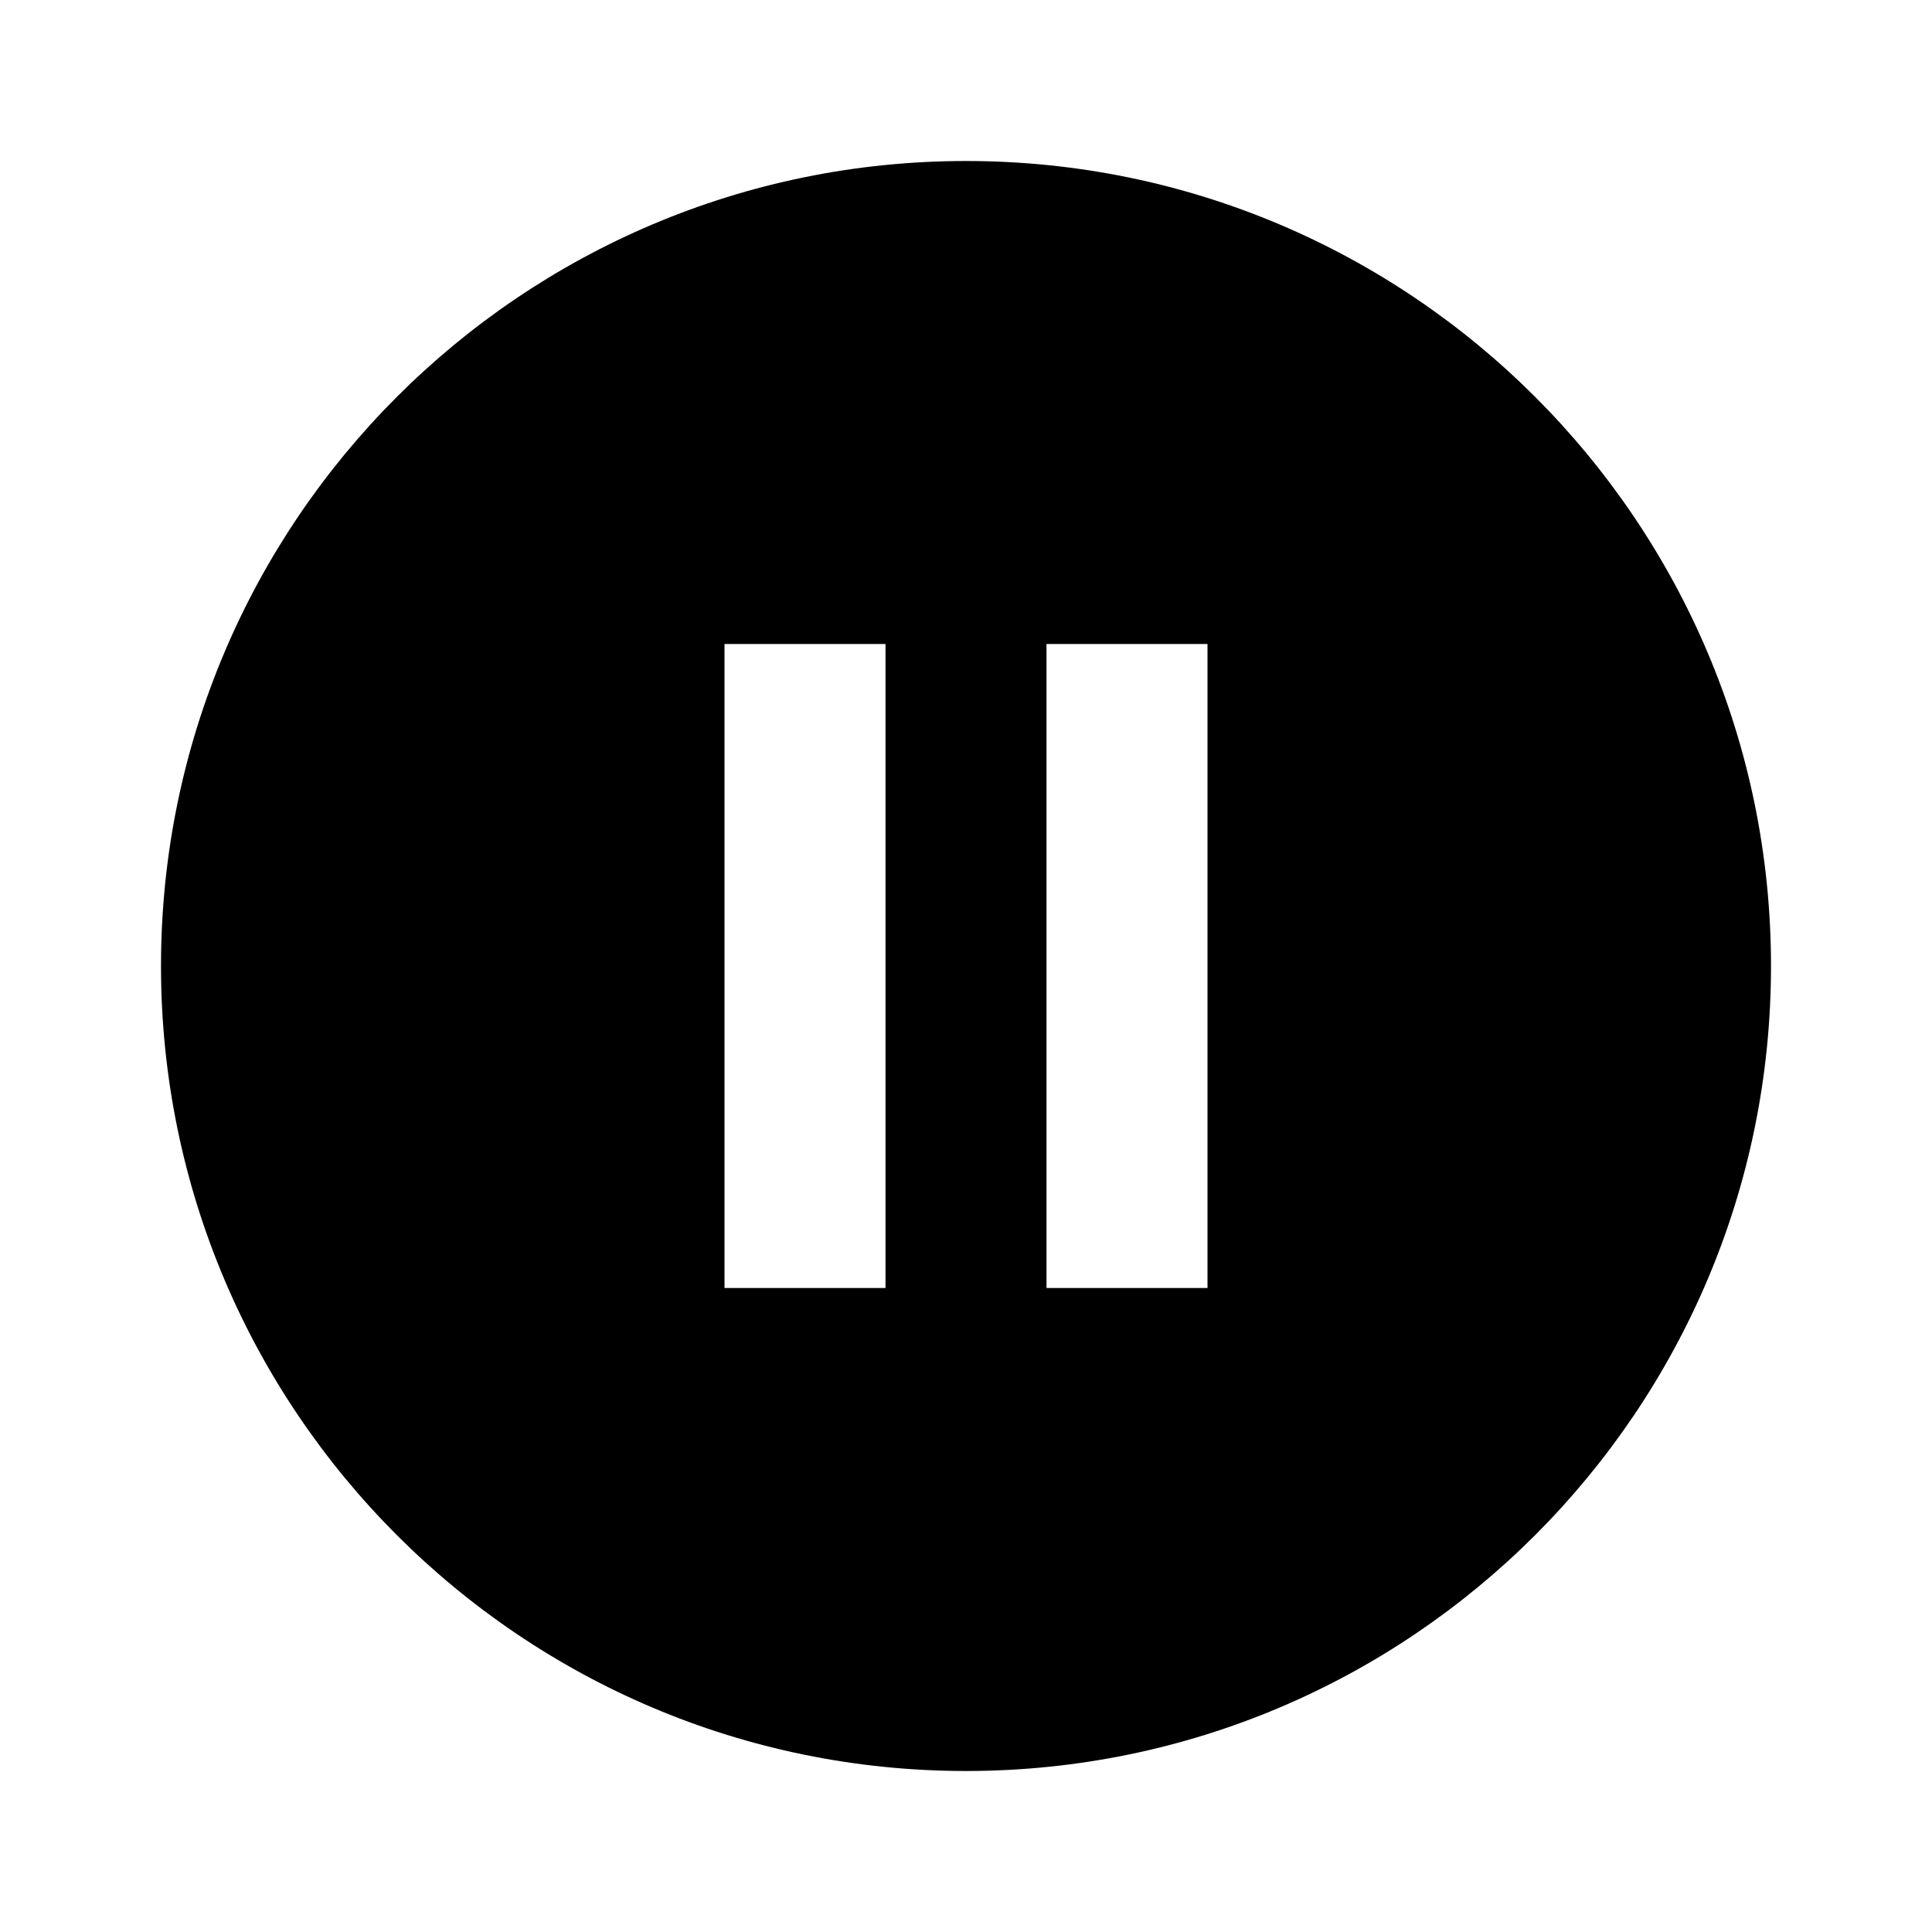
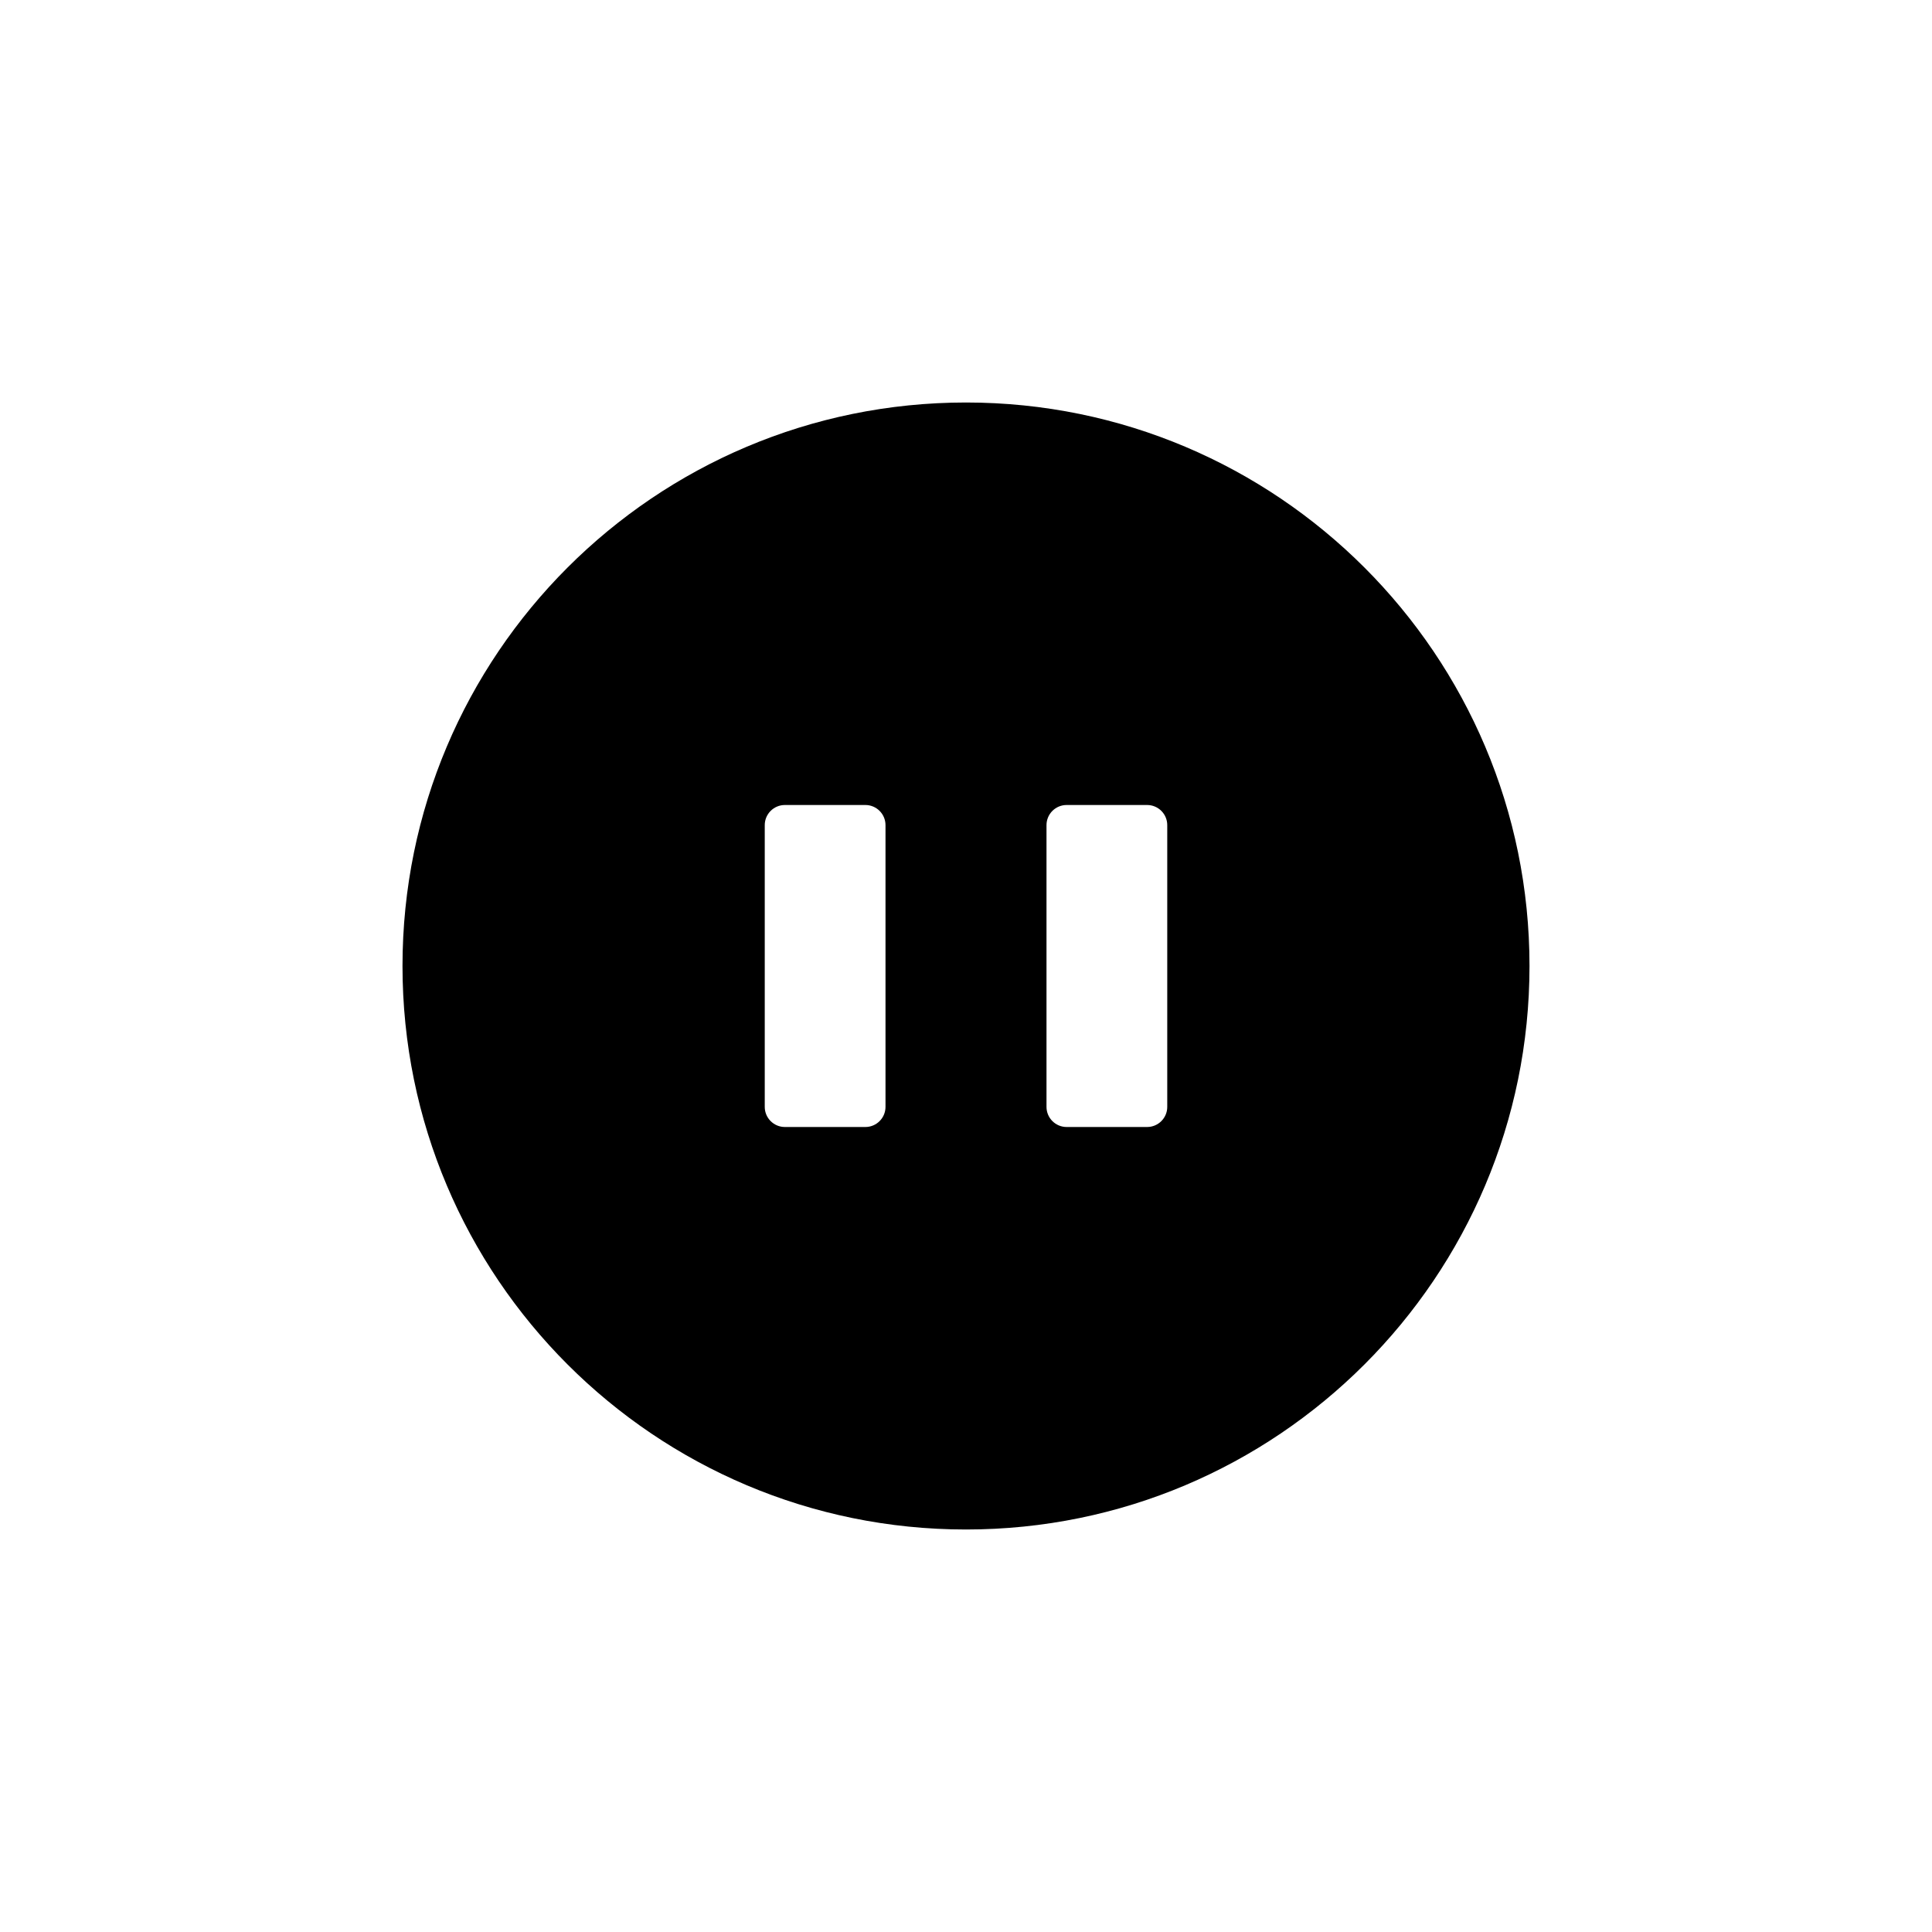
- <svg xmlns="http://www.w3.org/2000/svg" viewBox="0 0 24 24" fill="black" width="36px" height="36px">
-   <path d="M0 0h24v24H0z" fill="none" />
-   <path d="M12 2C6.48 2 2 6.48 2 12s4.48 10 10 10 10-4.48 10-10S17.52 2 12 2zm-1 14H9V8h2v8zm4 0h-2V8h2v8z" />
+ <svg xmlns="http://www.w3.org/2000/svg" width="24" height="24" viewBox="0 0 24 24" fill="black">
+   <path fill-rule="evenodd" clip-rule="evenodd" d="M19 12C19 15.866 15.866 19 12 19C8.134 19 5 15.866 5 12C5 8.134 8.134 5 12 5C15.866 5 19 8.134 19 12ZM9.5 10.25C9.5 10.112 9.612 10 9.75 10H10.75C10.888 10 11 10.112 11 10.25V13.75C11 13.888 10.888 14 10.75 14H9.75C9.612 14 9.5 13.888 9.5 13.75V10.25ZM14.5 10.25C14.5 10.112 14.388 10 14.25 10H13.25C13.112 10 13 10.112 13 10.25V13.75C13 13.888 13.112 14 13.25 14H14.25C14.388 14 14.5 13.888 14.5 13.75V10.25Z" />
</svg>
